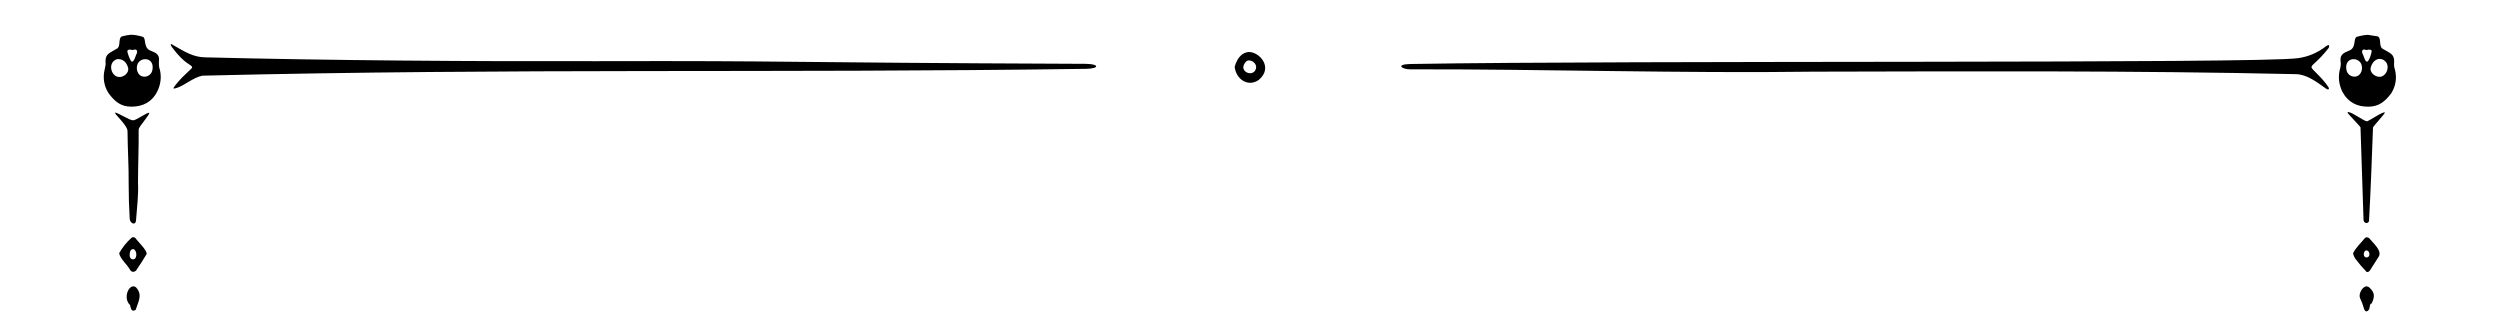
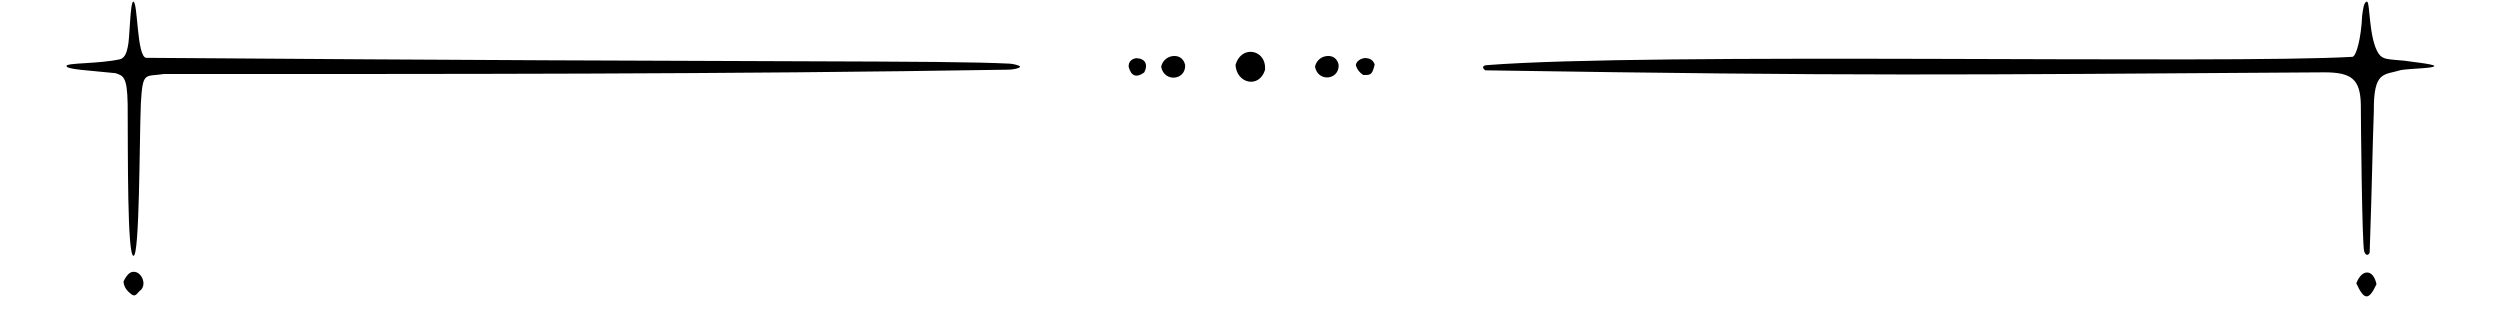
<svg xmlns="http://www.w3.org/2000/svg" xml:space="preserve" style="clip-rule:evenodd;fill-rule:evenodd;image-rendering:optimizeQuality;shape-rendering:geometricPrecision;text-rendering:geometricPrecision" viewBox="0 0 1500 200">
-   <g style="clip-rule:evenodd;display:inline;fill-rule:evenodd;image-rendering:optimizeQuality;shape-rendering:geometricPrecision;text-rendering:geometricPrecision">
-     <path d="M0 0h1500v200H0z" style="clip-rule:evenodd;display:inline;fill:none;fill-opacity:.499;fill-rule:evenodd;stroke-width:1.422;stroke-opacity:.15;image-rendering:optimizeQuality;shape-rendering:geometricPrecision;text-rendering:geometricPrecision" />
-     <path d="M79 20.8a31 31 0 0 0-5.7 1c-2.6.8-.7 5.8-3 7.3-4.5 2.8-7.1 3-7 8 .3 1.6-.2 3-.5 4.6a18 18 0 0 0 2.2 14C68.8 61 72.6 64 78.8 64c6.7 0 12.3-2.6 15.6-9.2q3-6.2 1.6-12.7c-.8-2-.7-3.8-.6-5.8.4-4.5-3.2-4.9-5.7-6.2-3.7-2-1.9-7.2-4-8-1.8-.6-5.2-1.3-6.6-1.2m1341.6 0a29 29 0 0 0-6.6 1.2c-2.2.8-.3 6-4 8-2.5 1.3-6.1 1.7-5.8 6.2q.5 2.9-.5 5.8-1.4 6.5 1.5 12.7c3.4 6.6 9 9.3 15.7 9.2 6.2 0 10-3 13.8-8.1q4-6.6 2.2-14-.8-2.3-.5-4.7c.1-5-2.5-5.2-7-8-2.4-1.5-.4-6.5-3-7.4zm-1318 5.6c-.8 0 .4 1.7.7 2.1 7.7 10.3 11.5 10 11.9 11.7.2 1-4.3 3.6-10 10.7-1 1.5-2.3 2.6.3 1.9 5-1.4 10-6.3 15.8-7.5C312 40.8 461 44 651.5 41.3c8.5-.1 8.1-3-.3-3-193.8-.8-172-1.9-292.4-1.6-73.7.2-161.3-.4-236-2.3-6.4-.2-11-2.7-19-7.4q-.9-.6-1.3-.6M1397 27l-1.2.6q-7.6 6-17 7.3c-24.1 3.4-398.8 1.2-532.5 3.5-9.5.2-4.8 3.3-.2 3.2 78-.2 163.8 2.5 241.8 1.4 94.6-.2 192.6-.7 289.8 1.5 6.6.2 12.5 4.8 17.8 8.6 1.7 1.2 2.3.2 1.5-.9-4.1-6.3-10.3-10.6-10.1-12 .2-1.6 3.7-3 10.3-11.4.2-.3.6-1.8-.2-1.8M81 29.7c1.5 0 1.3 1.6 1.2 2-.8 1.5-1.6 5.3-3 5.3-1 0-2.7-5.1-2.8-6.2 0-1.3 2-1 2.2-1q.8.4 1.8 0zm1337.4 0 .7.1q1 .4 1.8 0c.1 0 2.2-.3 2.1 1 0 1-1.6 6.2-2.8 6.2-1.3 0-2-3.8-2.9-5.4 0-.3-.3-1.9 1.1-1.9m-669.1 1.5c-3.4.2-6.8 2.7-8.5 8.9.8 7.2 7.7 12.4 14.4 7.9 9.1-7.6.3-17-6-16.8m-662 4.3c2.3 0 4.4 1.6 4.4 4.8.1 4-2.7 5.8-5 5.7-4.3 0-5.6-5.5-3.6-8.4a5 5 0 0 1 4.2-2.1m1325.3 0a5 5 0 0 1 3.8 2.1c2 2.9.7 8.3-3.6 8.4-2.3 0-5.1-1.7-5-5.7 0-3.4 2.4-5 4.8-4.8m-1341.3 0c2.2 0 4.5 1.4 5.6 4.9 1 3.4-2.8 6-5.3 5.8-4.5-.2-6.6-7-3-9.8q1.3-1 2.7-1m1356.8 0q1.6 0 2.7 1c3.7 2.7 1.5 9.5-2.9 9.7-2.5.1-6.3-2.4-5.3-5.8 1-3.5 3.4-5 5.5-5m-678.4 1c2.3 0 4.6 2.4 4 4.8-1.4 5.3-9.5 2.4-7.2-2.4q1.3-2.6 3.2-2.5m659.5 31q-.4 0-.6.4c-.1.3 7.8 8.4 7.8 8.8l1.8 55c-.2 2.4 2.4 3.4 3.3 1.3 1.1-19.7 1.7-37.6 2.4-56.2 0-.6 7.2-8.3 7.1-8.9-.2-1.4-9.7 5.1-10.7 5.2-1.7 0-8.9-5.5-11-5.5m-1340 .3h-.1c-1 .4 7.4 7.5 7.4 11 .1 11.4.8 21.1.7 32.2q0 10 .6 20c-.1 3.1 3.4 4.8 3.8 1.6.5-7.3 1.6-15.4 1.2-22.6 0-11 .5-20.8.4-32.1 0-1.8 7.3-9.4 6.2-10-1-.4-7.5 4.4-9.5 4.5s-9-4.5-10.6-4.6M80 142.3q-.5 0-1 .3-4.5 4-7.5 9.3c.5 3.3 5 7 6.6 10.1q1.5 2 3.5.4 3.4-5 6.4-10c.2-2.4-5.3-7.4-6.7-9.5a2 2 0 0 0-1.3-.6m1340.1 0a2 2 0 0 0-1.3.7c-2.4 3-5.4 5.6-7 9.1q.4 1.5 1.3 3a85 85 0 0 0 6.9 8.1 2 2 0 0 0 2-1l5.1-8c2.6-3.7-3.6-8.7-5.7-11.4q-.7-.4-1.3-.4m-1340.4 7c1.8 0 2.9 3.7 1.4 5.7-1.6 1.3-3.4 0-3.3-2 0-.5 0-3.6 1.9-3.6m1340 .7c1.3 0 2.5 1.6 1.7 3.5-1.4 1.6-3.3.6-3.1-1.4q.3-2.1 1.5-2M80 171.8c-3.3 0-6 7.4-2 11.2.5 1.8.8 4.6 3.4 2.9 1.5-4.9 4.4-8.9.2-13.5q-.7-.6-1.6-.6m1340 0c-2.5 0-5 4.4-4 7q1.5 3.1 2.4 6.4 1.1 3 3 .5c.6-.8.3-3.8 1.6-3.6 2-4.3 1.9-6.6-1.5-9.7q-.8-.5-1.5-.6" style="clip-rule:evenodd;fill-rule:evenodd;stroke-width:.374;image-rendering:optimizeQuality;shape-rendering:geometricPrecision;text-rendering:geometricPrecision" />
+   <g style="display:inline">
+     <path d="M-50.5-278h1600V2h-1600z" style="clip-rule:evenodd;display:inline;fill:none;fill-opacity:.92;fill-rule:evenodd;stroke-width:1.364;-inkscape-stroke:none;paint-order:markers stroke fill;image-rendering:optimizeQuality;shape-rendering:geometricPrecision;text-rendering:geometricPrecision" />
+     <path d="M80 1c-2 .1-2.1 22.6-3.3 27-.6 2.5-1.3 6.8-4.9 7.6-12.9 2.8-32 2-31.9 4 0 2.1 13.2 2.6 29.4 4.3 4.6 1.6 7 1.8 7.3 18.6.2 30.2-.3 91 3.5 91 3.7.1 3.5-68.3 4.4-91.1 1.1-20 2.4-16.2 13.9-18 173.8 0 335.6.2 506.9-2.6 2 0 6.7-.8 6.7-1.8 0-.8-4.4-1.7-6-1.8-42.4-2.1-127.7-.6-518.2-3.5C82 34.5 82.8 1.1 80 1m1340.2 0c-2 0-2.4 5-2.9 8.3-.6 13.7-3.5 24.3-5.8 24.8-76.2 4.4-421-2.8-519.6 5-2.5.2-2.7 1.8-.7 3.1 225.1 3.5 276.2 2.7 503.8 1.2 15.8.1 21.2 4 21.5 19.4 0 7.7.7 83.6 2 88 .8 2.4 2.2 2.9 3.3.8 1.6-47 1.5-56.8 2.5-84.9-.2-24.5 6.1-21.5 16.4-24.7 7.2-1 19.8-1 19.9-2.4 0-1.2-16.2-2.8-18.2-3.2-9.6-.9-12.8-.6-15.2-4.2-6-8.8-5.1-31.2-7-31.2m-670 30.1c-3.6 0-7.4 2.5-8.9 7.9.7 11.2 14.2 14.2 17.7 3 .6-7-4-10.9-8.7-10.9M705 33.6a8 8 0 0 0-8.3 6.5c1.8 9.4 14.7 8.2 14.4-1-.8-3.8-3.4-5.4-6.1-5.5m92.3 0A8 8 0 0 0 789 40c1.7 9.4 14.5 8.1 14.2-1-.7-3.7-3.3-5.4-6-5.4m22.3 1.2c-2.9 0-5.9 2-6 4.4A10 10 0 0 0 818 45c4.1 0 5.3.3 6.8-6.3-.9-2.7-3-3.8-5.3-3.8m-137.1 0c-2.8 0-5.5 1.8-5.2 5.3q2.3 8.3 9.3 3.3c3-5.7-.6-8.5-4.1-8.5m738 128.5c-2.4-.1-4.9 2-6.6 6.5 4.5 9.8 7.3 10.9 12.1.5-1-4.6-3.1-6.9-5.5-7m-1340.2-.4q-3.2-.2-6.1 5.8.3 4 3.7 6.8c3.7 3.6 4.2 0 6.8-1.8 3.6-3.9 0-11-4.4-10.8" style="clip-rule:evenodd;display:inline;fill-rule:evenodd;stroke-width:1.277;image-rendering:optimizeQuality;shape-rendering:geometricPrecision;text-rendering:geometricPrecision" />
  </g>
</svg>
